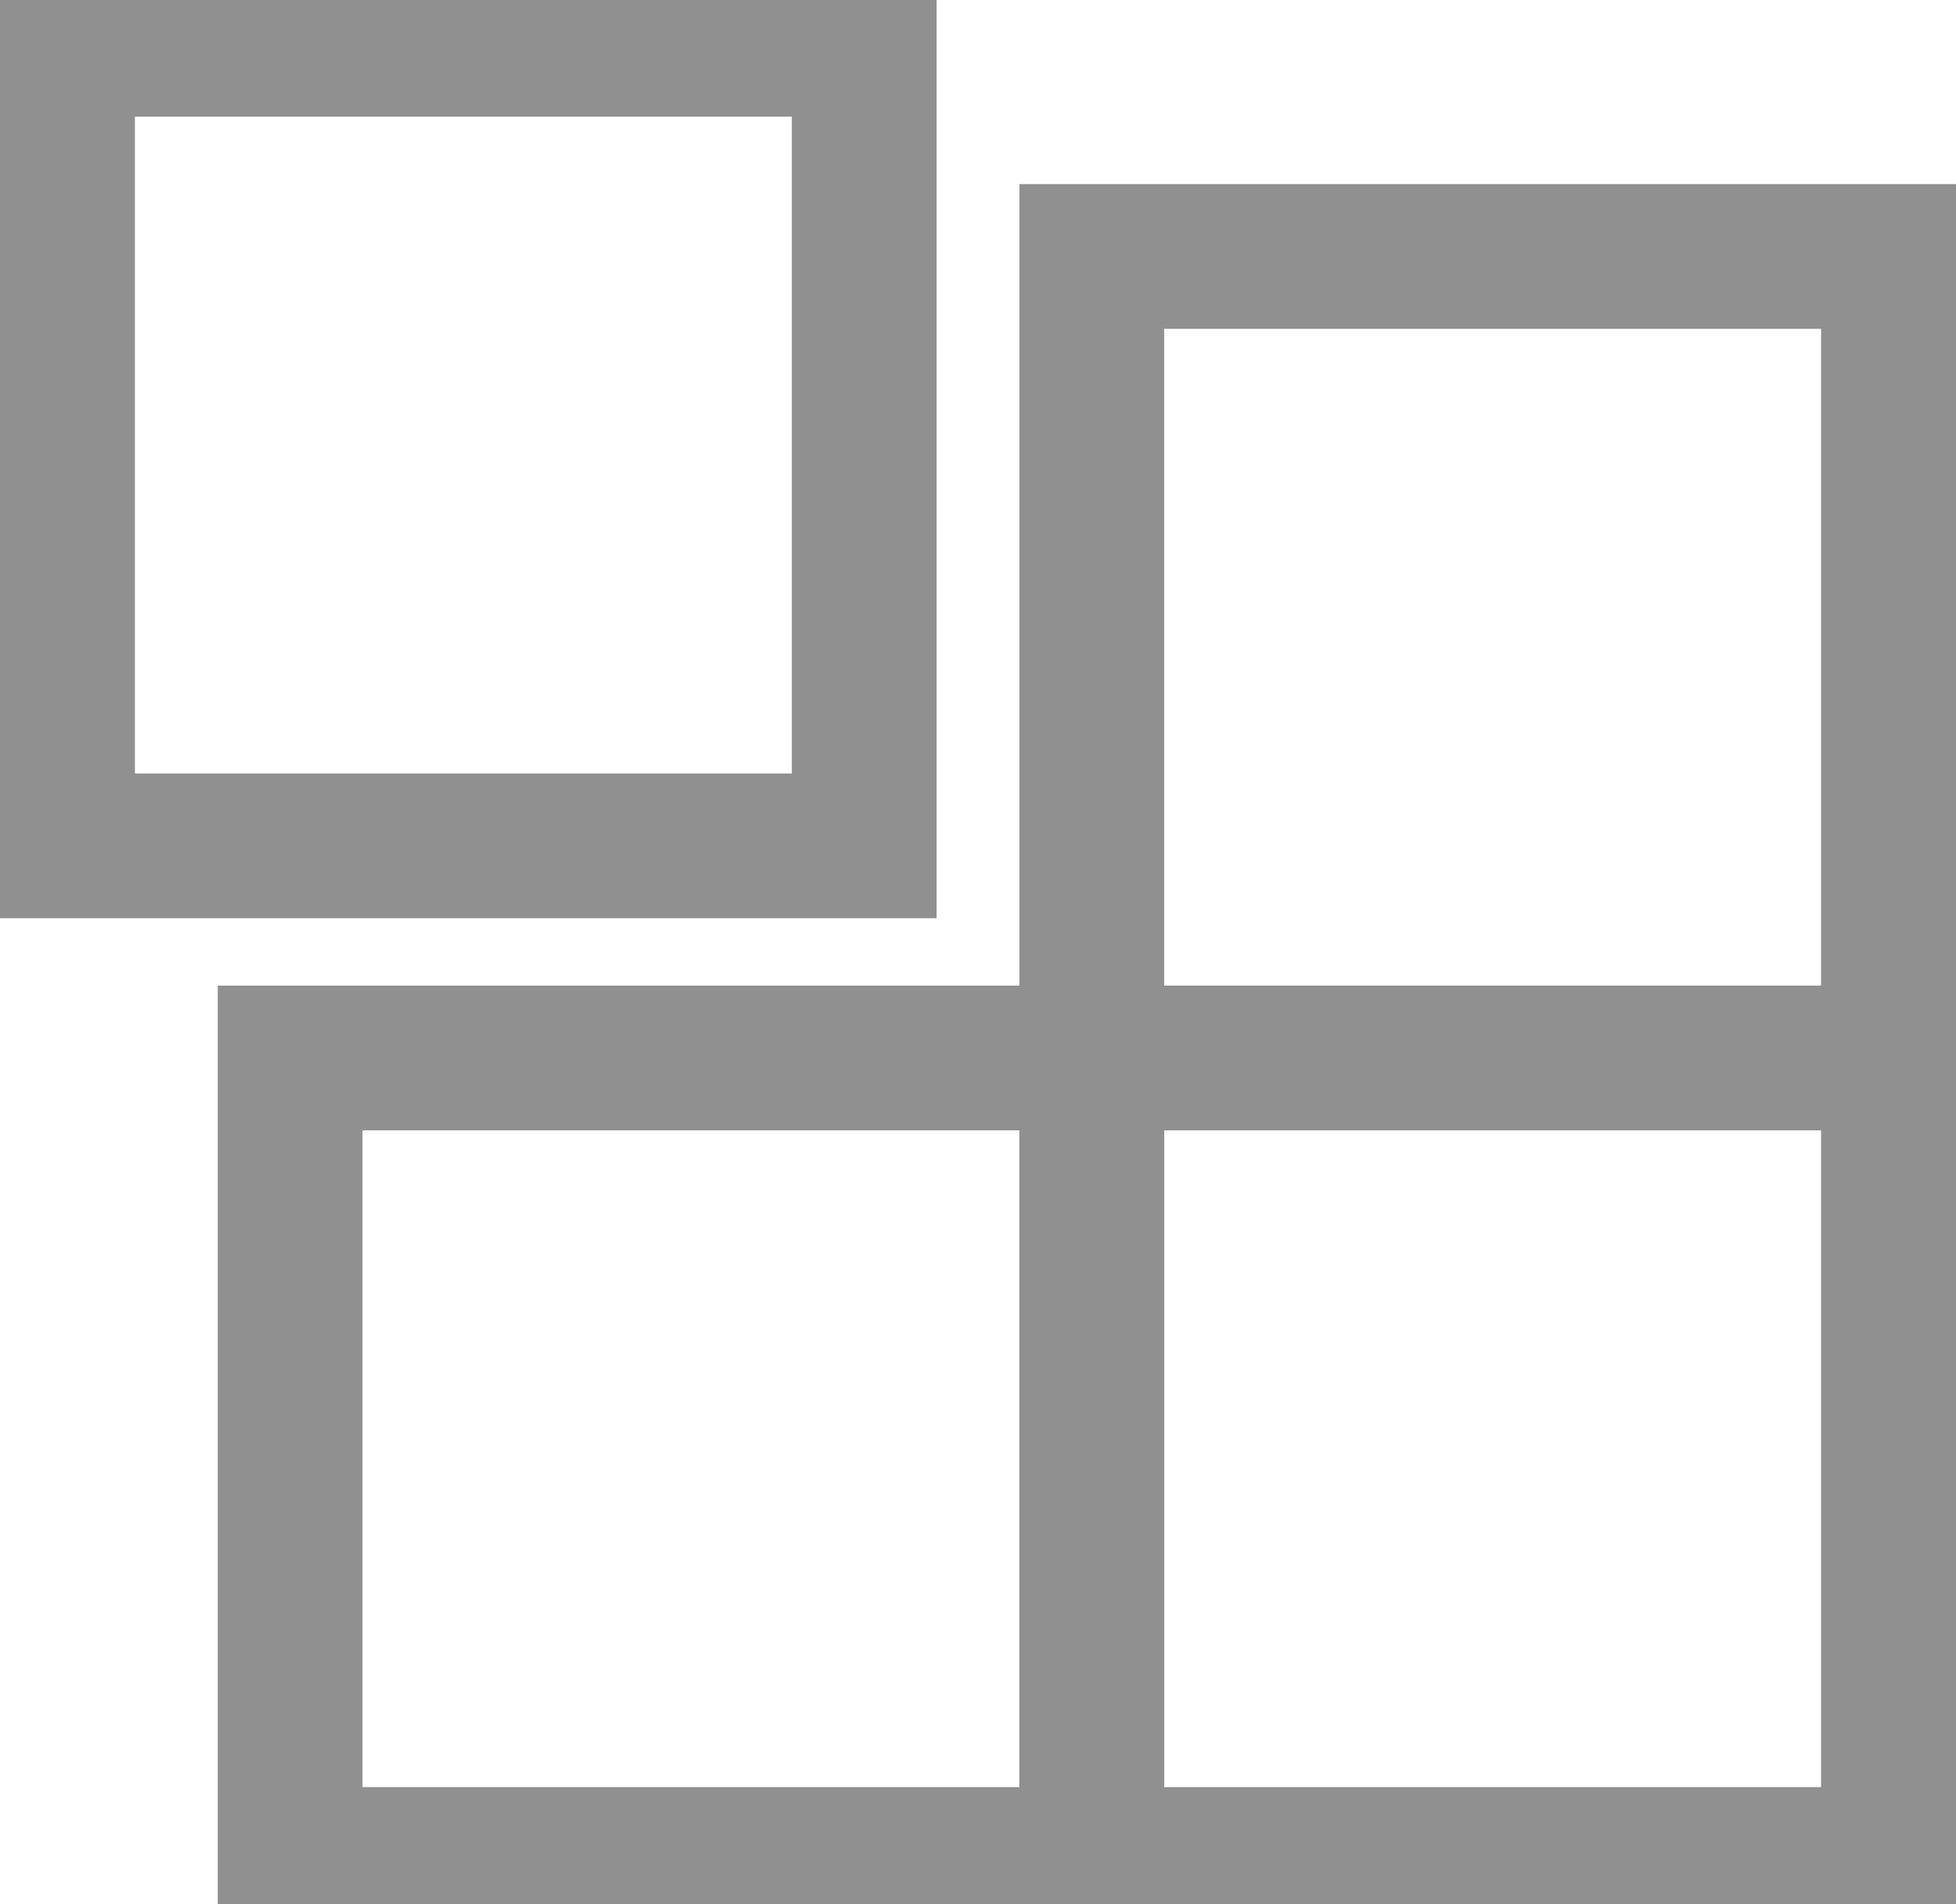
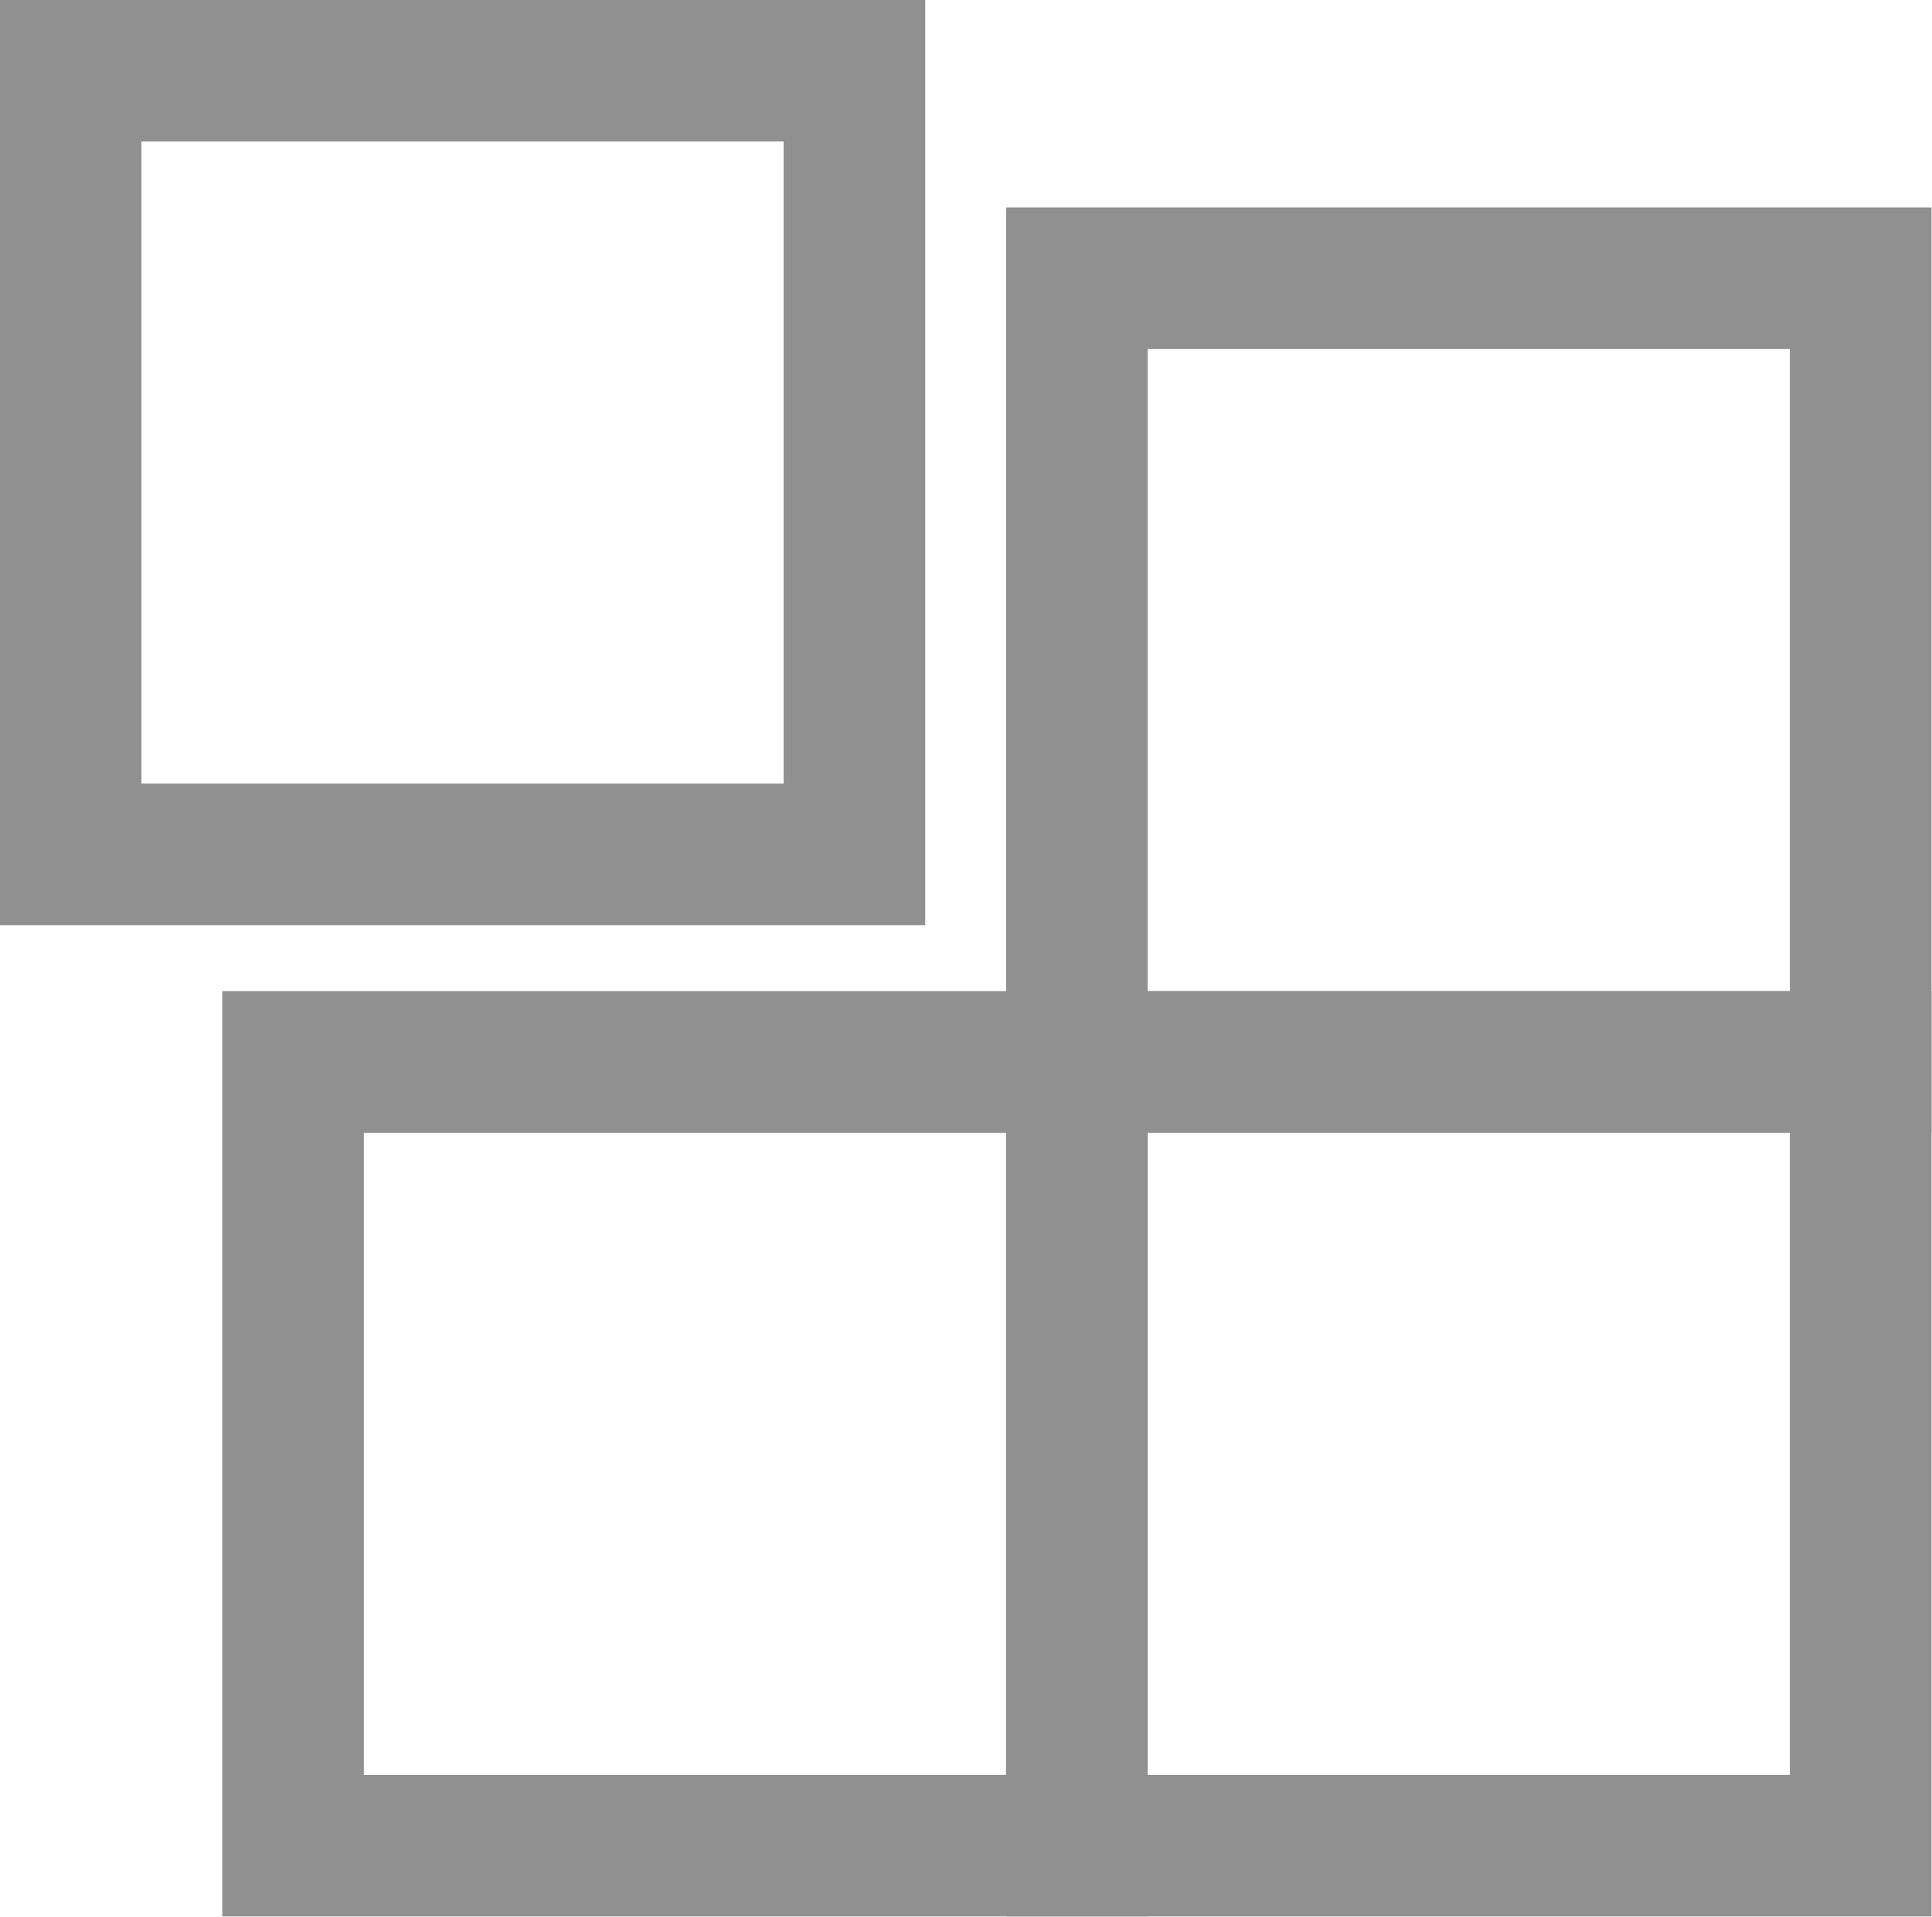
- <svg xmlns="http://www.w3.org/2000/svg" width="3.472mm" height="3.38mm" viewBox="0 0 11.472 11.38" version="1.1" id="svg1079">
+ <svg xmlns="http://www.w3.org/2000/svg" width="3.4mm" height="3.373mm" viewBox="0 0 11.232 11.356" version="1.1" id="svg1079">
  <defs id="defs1076" />
-   <rect style="fill:none;stroke:#909090;stroke-width:0.865;stroke-miterlimit:4;stroke-dasharray:none;stroke-opacity:1" id="rect1162" width="4.791" height="4.791" x="6.416" y="1.533" />
-   <rect style="fill:none;stroke:#909090;stroke-width:0.865;stroke-miterlimit:4;stroke-dasharray:none;stroke-opacity:1" id="rect1162-90" width="4.791" height="4.791" x="0.265" y="0.265" />
-   <rect style="fill:none;stroke:#909090;stroke-width:0.865;stroke-miterlimit:4;stroke-dasharray:none;stroke-opacity:1" id="rect1162-9" width="4.791" height="4.791" x="1.625" y="6.324" />
-   <rect style="fill:none;stroke:#909090;stroke-width:0.865;stroke-miterlimit:4;stroke-dasharray:none;stroke-opacity:1" id="rect1162-9-4" width="4.791" height="4.791" x="6.416" y="6.324" />
+   <rect style="fill:none;stroke:#909090;stroke-width:0.839;stroke-miterlimit:4;stroke-dasharray:none;stroke-opacity:1" id="rect1162" width="4.644" height="4.644" x="6.273" y="1.649" />
+   <rect style="fill:none;stroke:#909090;stroke-width:0.839;stroke-miterlimit:4;stroke-dasharray:none;stroke-opacity:1" id="rect1162-90" width="4.644" height="4.644" x="0.311" y="0.419" />
+   <rect style="fill:none;stroke:#909090;stroke-width:0.839;stroke-miterlimit:4;stroke-dasharray:none;stroke-opacity:1" id="rect1162-9" width="4.644" height="4.644" x="1.629" y="6.293" />
+   <rect style="fill:none;stroke:#909090;stroke-width:0.839;stroke-miterlimit:4;stroke-dasharray:none;stroke-opacity:1" id="rect1162-9-4" width="4.644" height="4.644" x="6.273" y="6.293" />
</svg>
